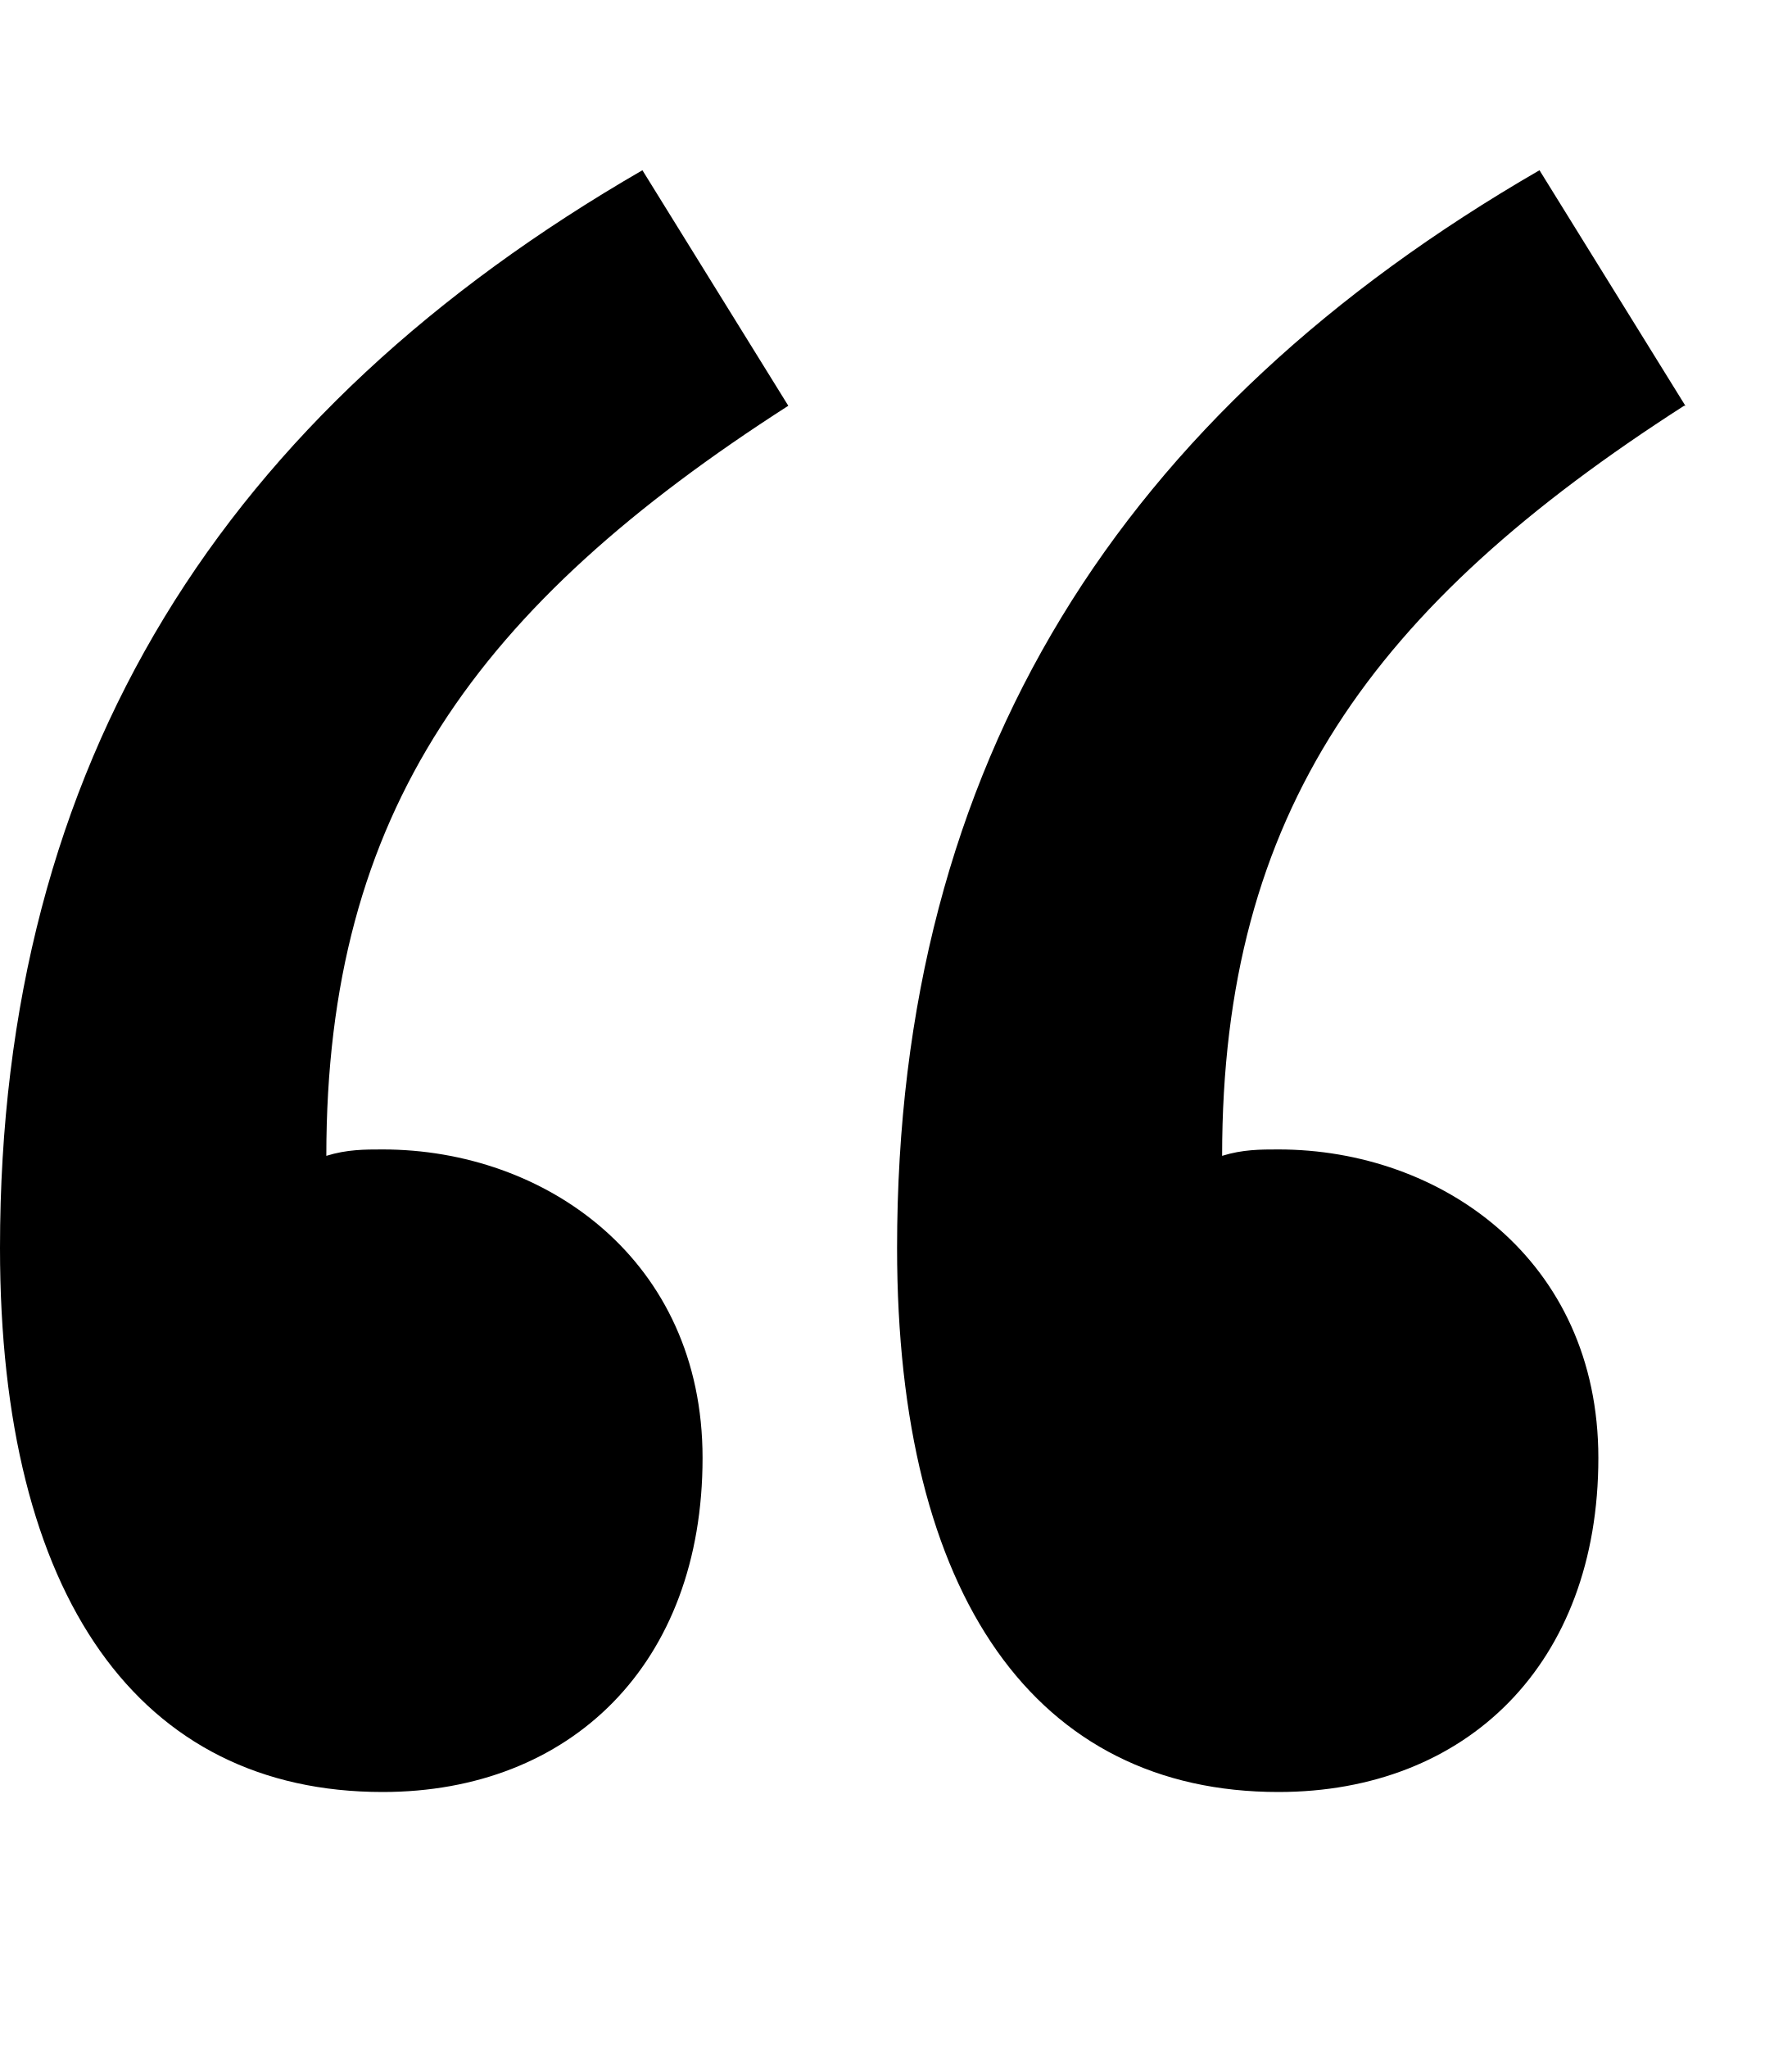
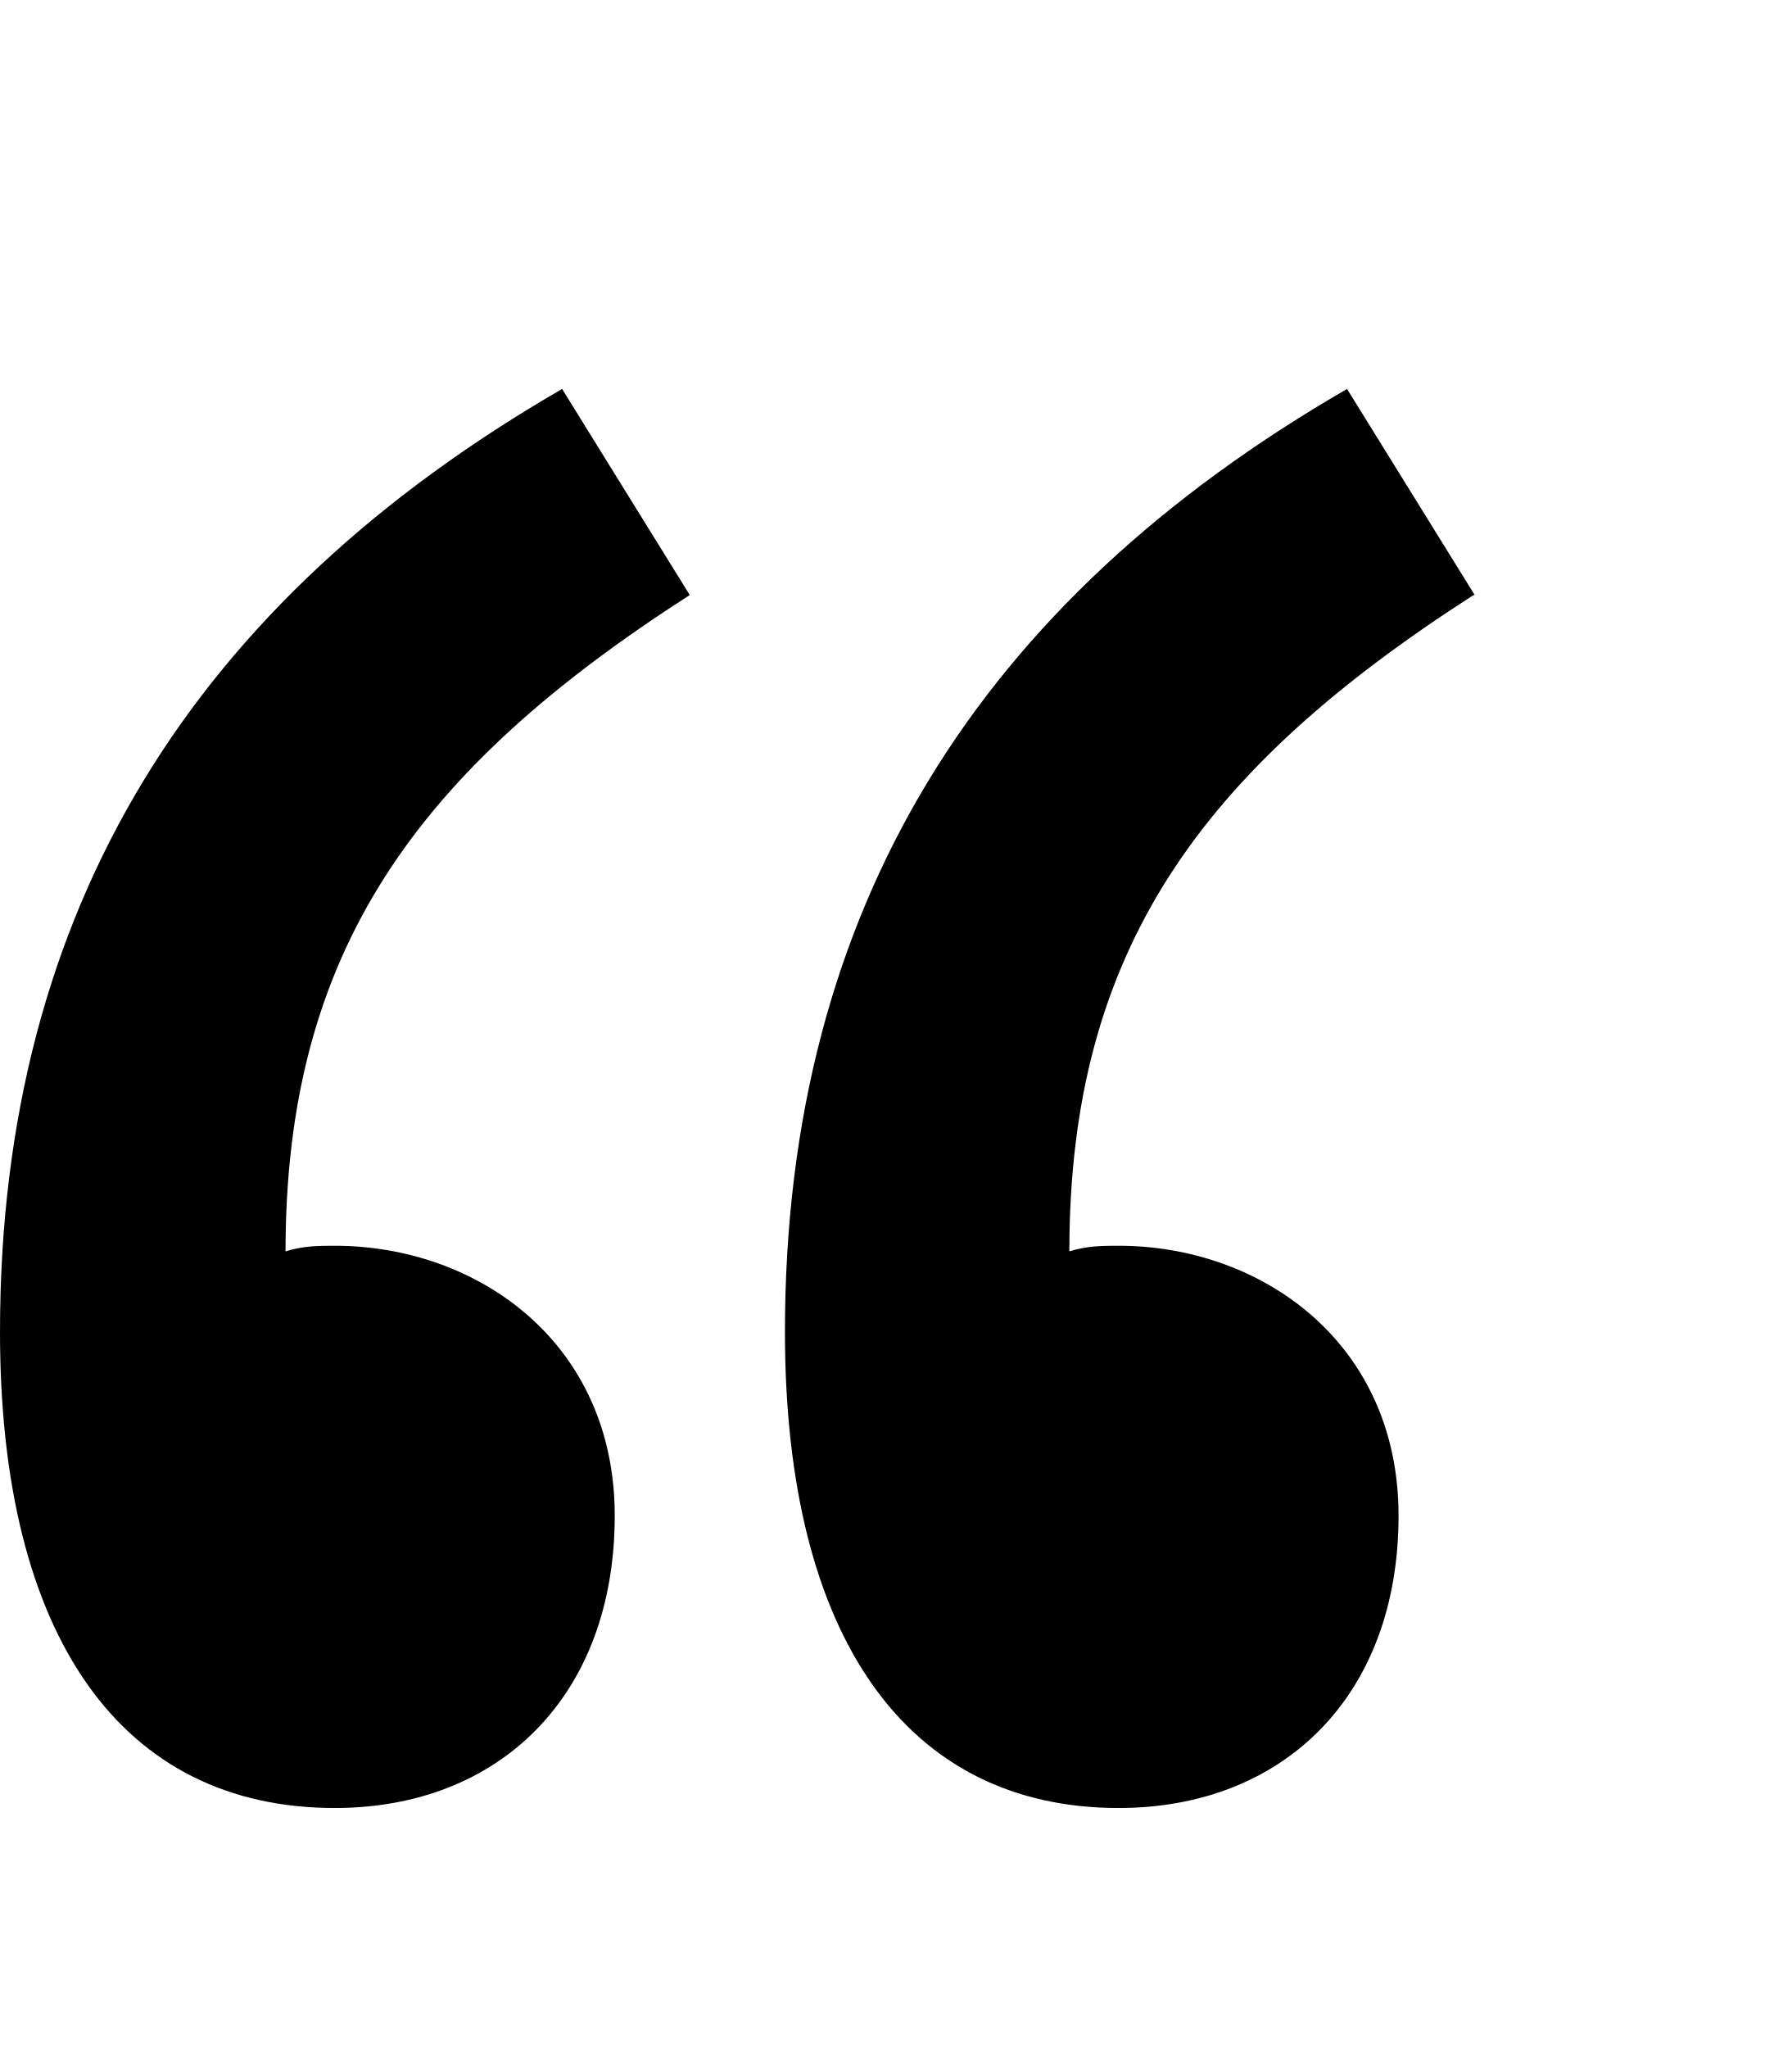
- <svg xmlns="http://www.w3.org/2000/svg" height="16" width="14">
+ <svg xmlns="http://www.w3.org/2000/svg" height="16px" width="14px" viewBox="0 0 16 14">
  <path d="M6.16 3.17C3.73 4.73 2.55 6.34 2.55 9.03c0.16-0.05 0.3-0.05 0.44-0.05 1.27 0 2.5 0.86 2.5 2.41 0 1.61-1.03 2.61-2.5 2.61C1.09 14 0 12.48 0 9.75 0 5.95 1.75 3.22 5.02 1.33l1.14 1.84z m7 0C10.73 4.73 9.55 6.34 9.55 9.03c0.16-0.05 0.3-0.05 0.44-0.05 1.27 0 2.5 0.86 2.5 2.41 0 1.61-1.03 2.61-2.5 2.61-1.89 0-2.98-1.52-2.98-4.25 0-3.8 1.75-6.53 5.02-8.42l1.14 1.84z" />
</svg>
